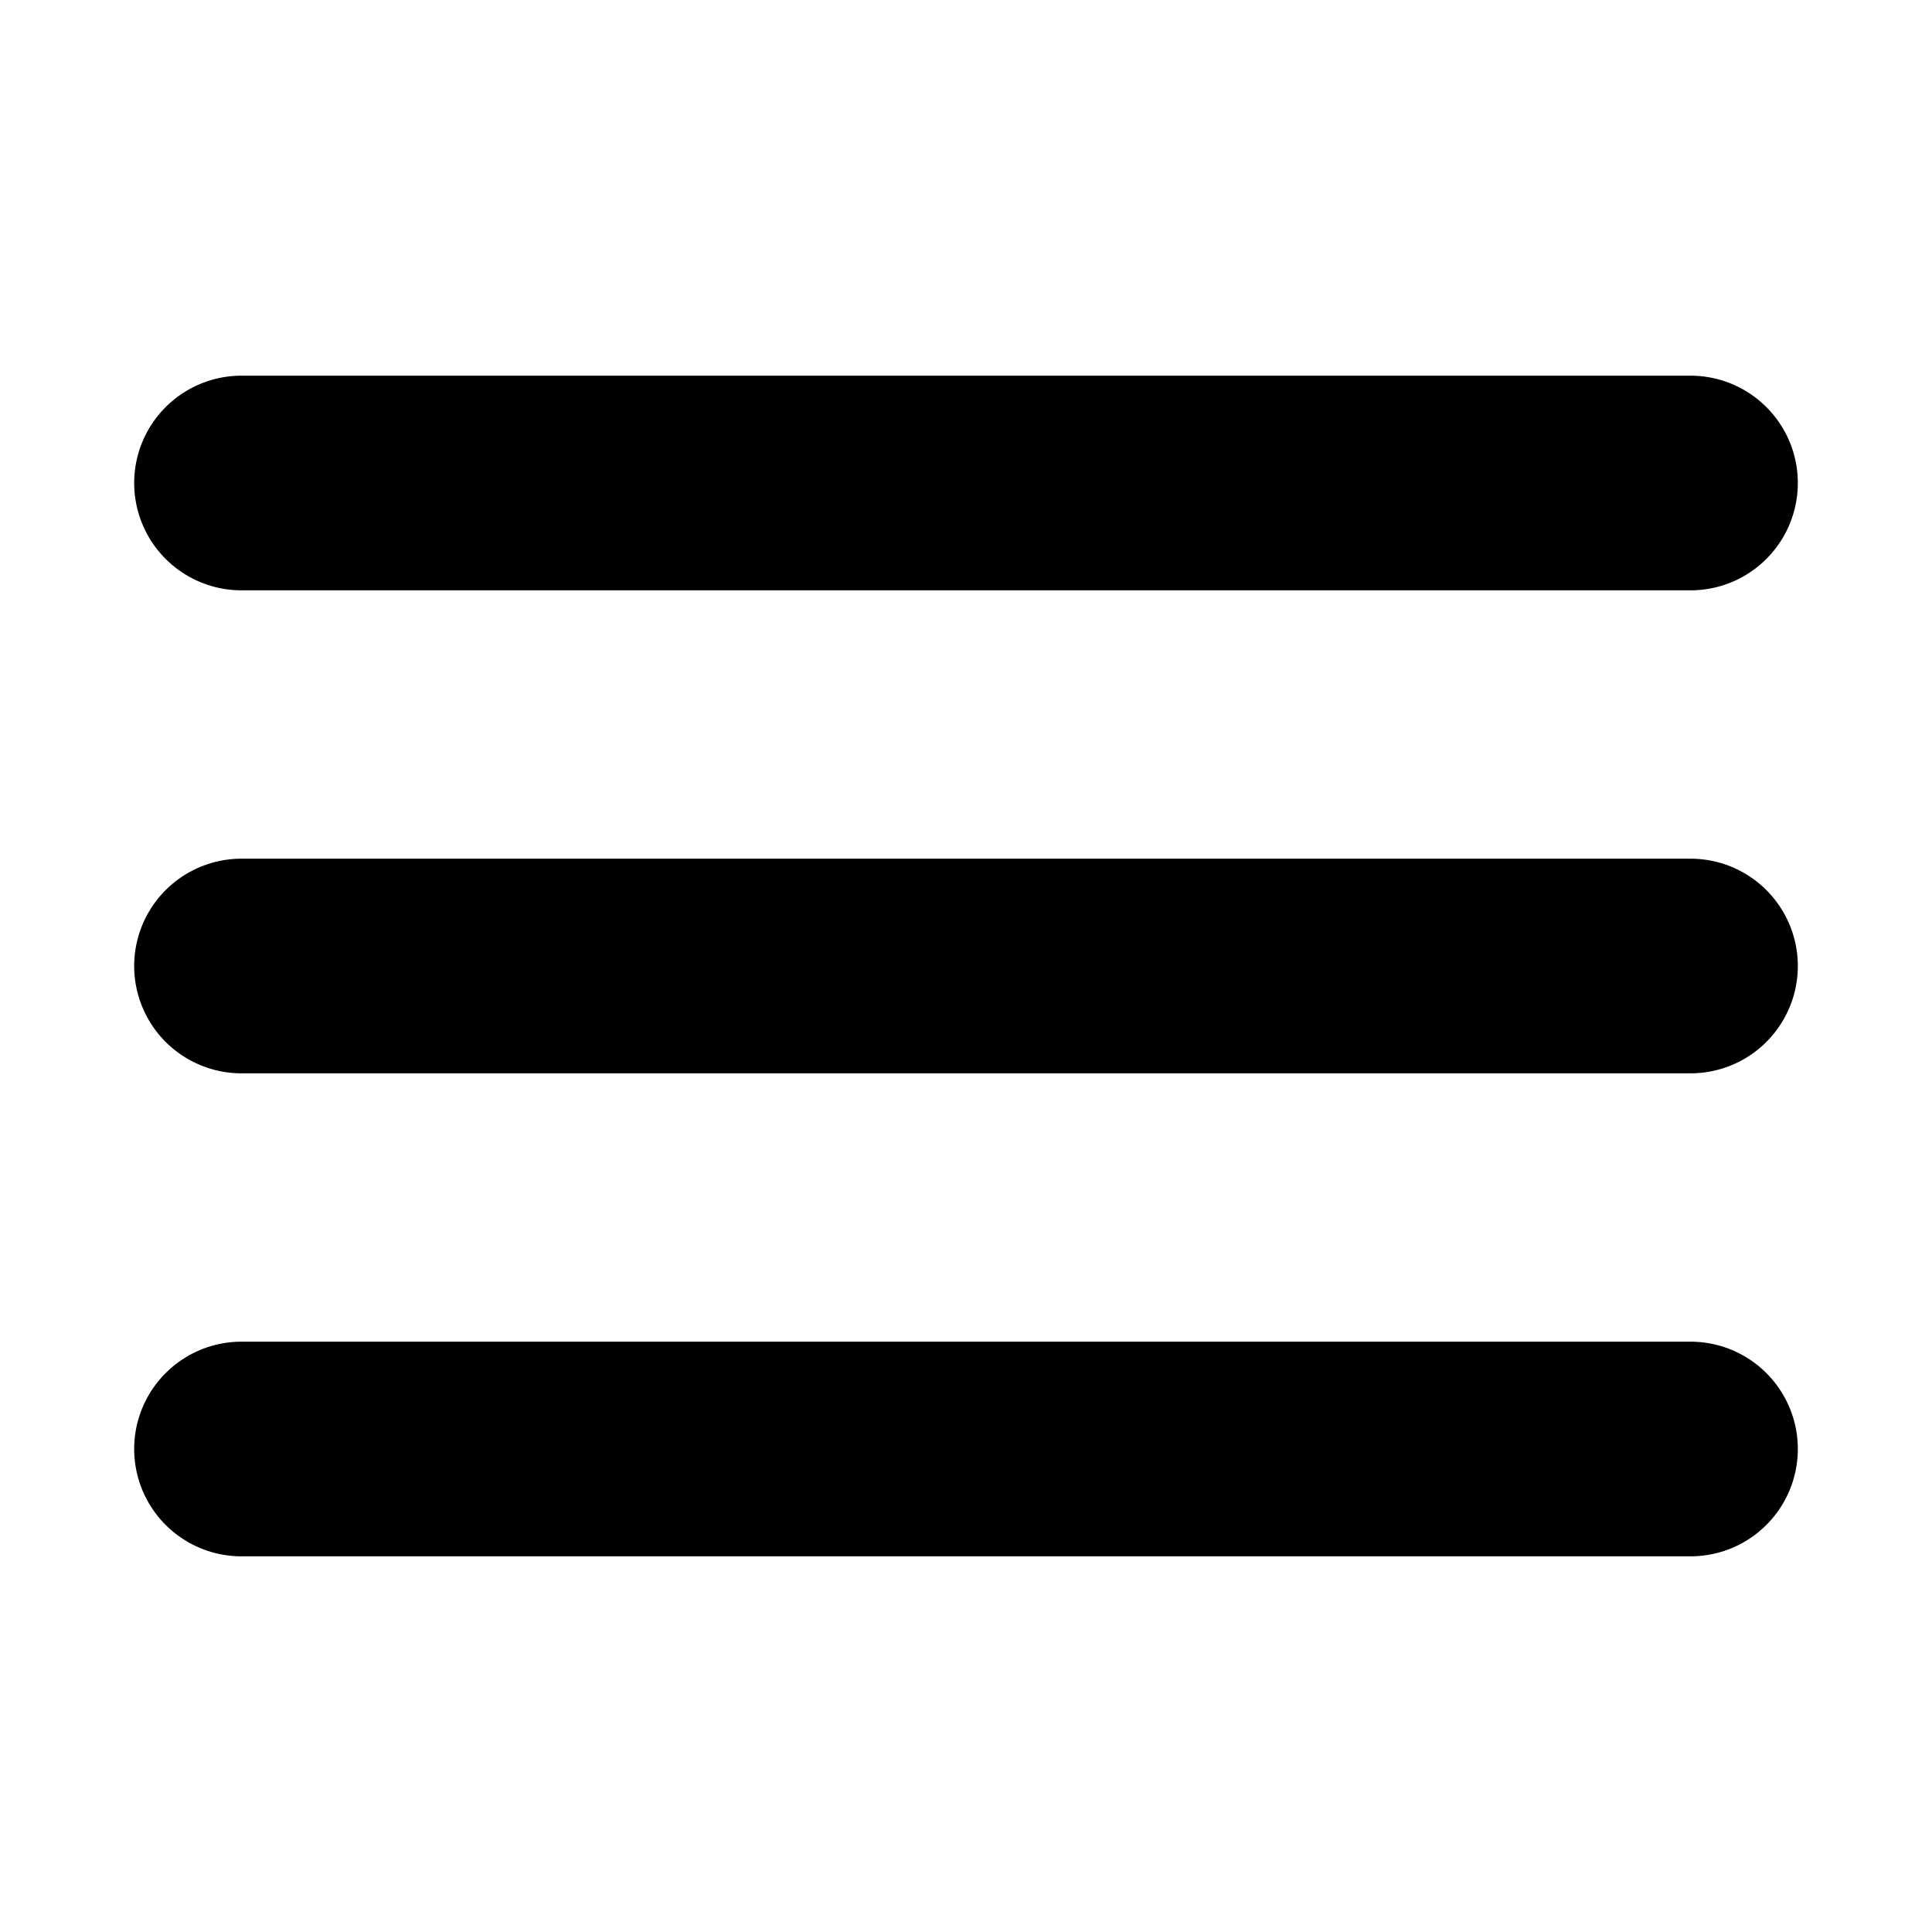
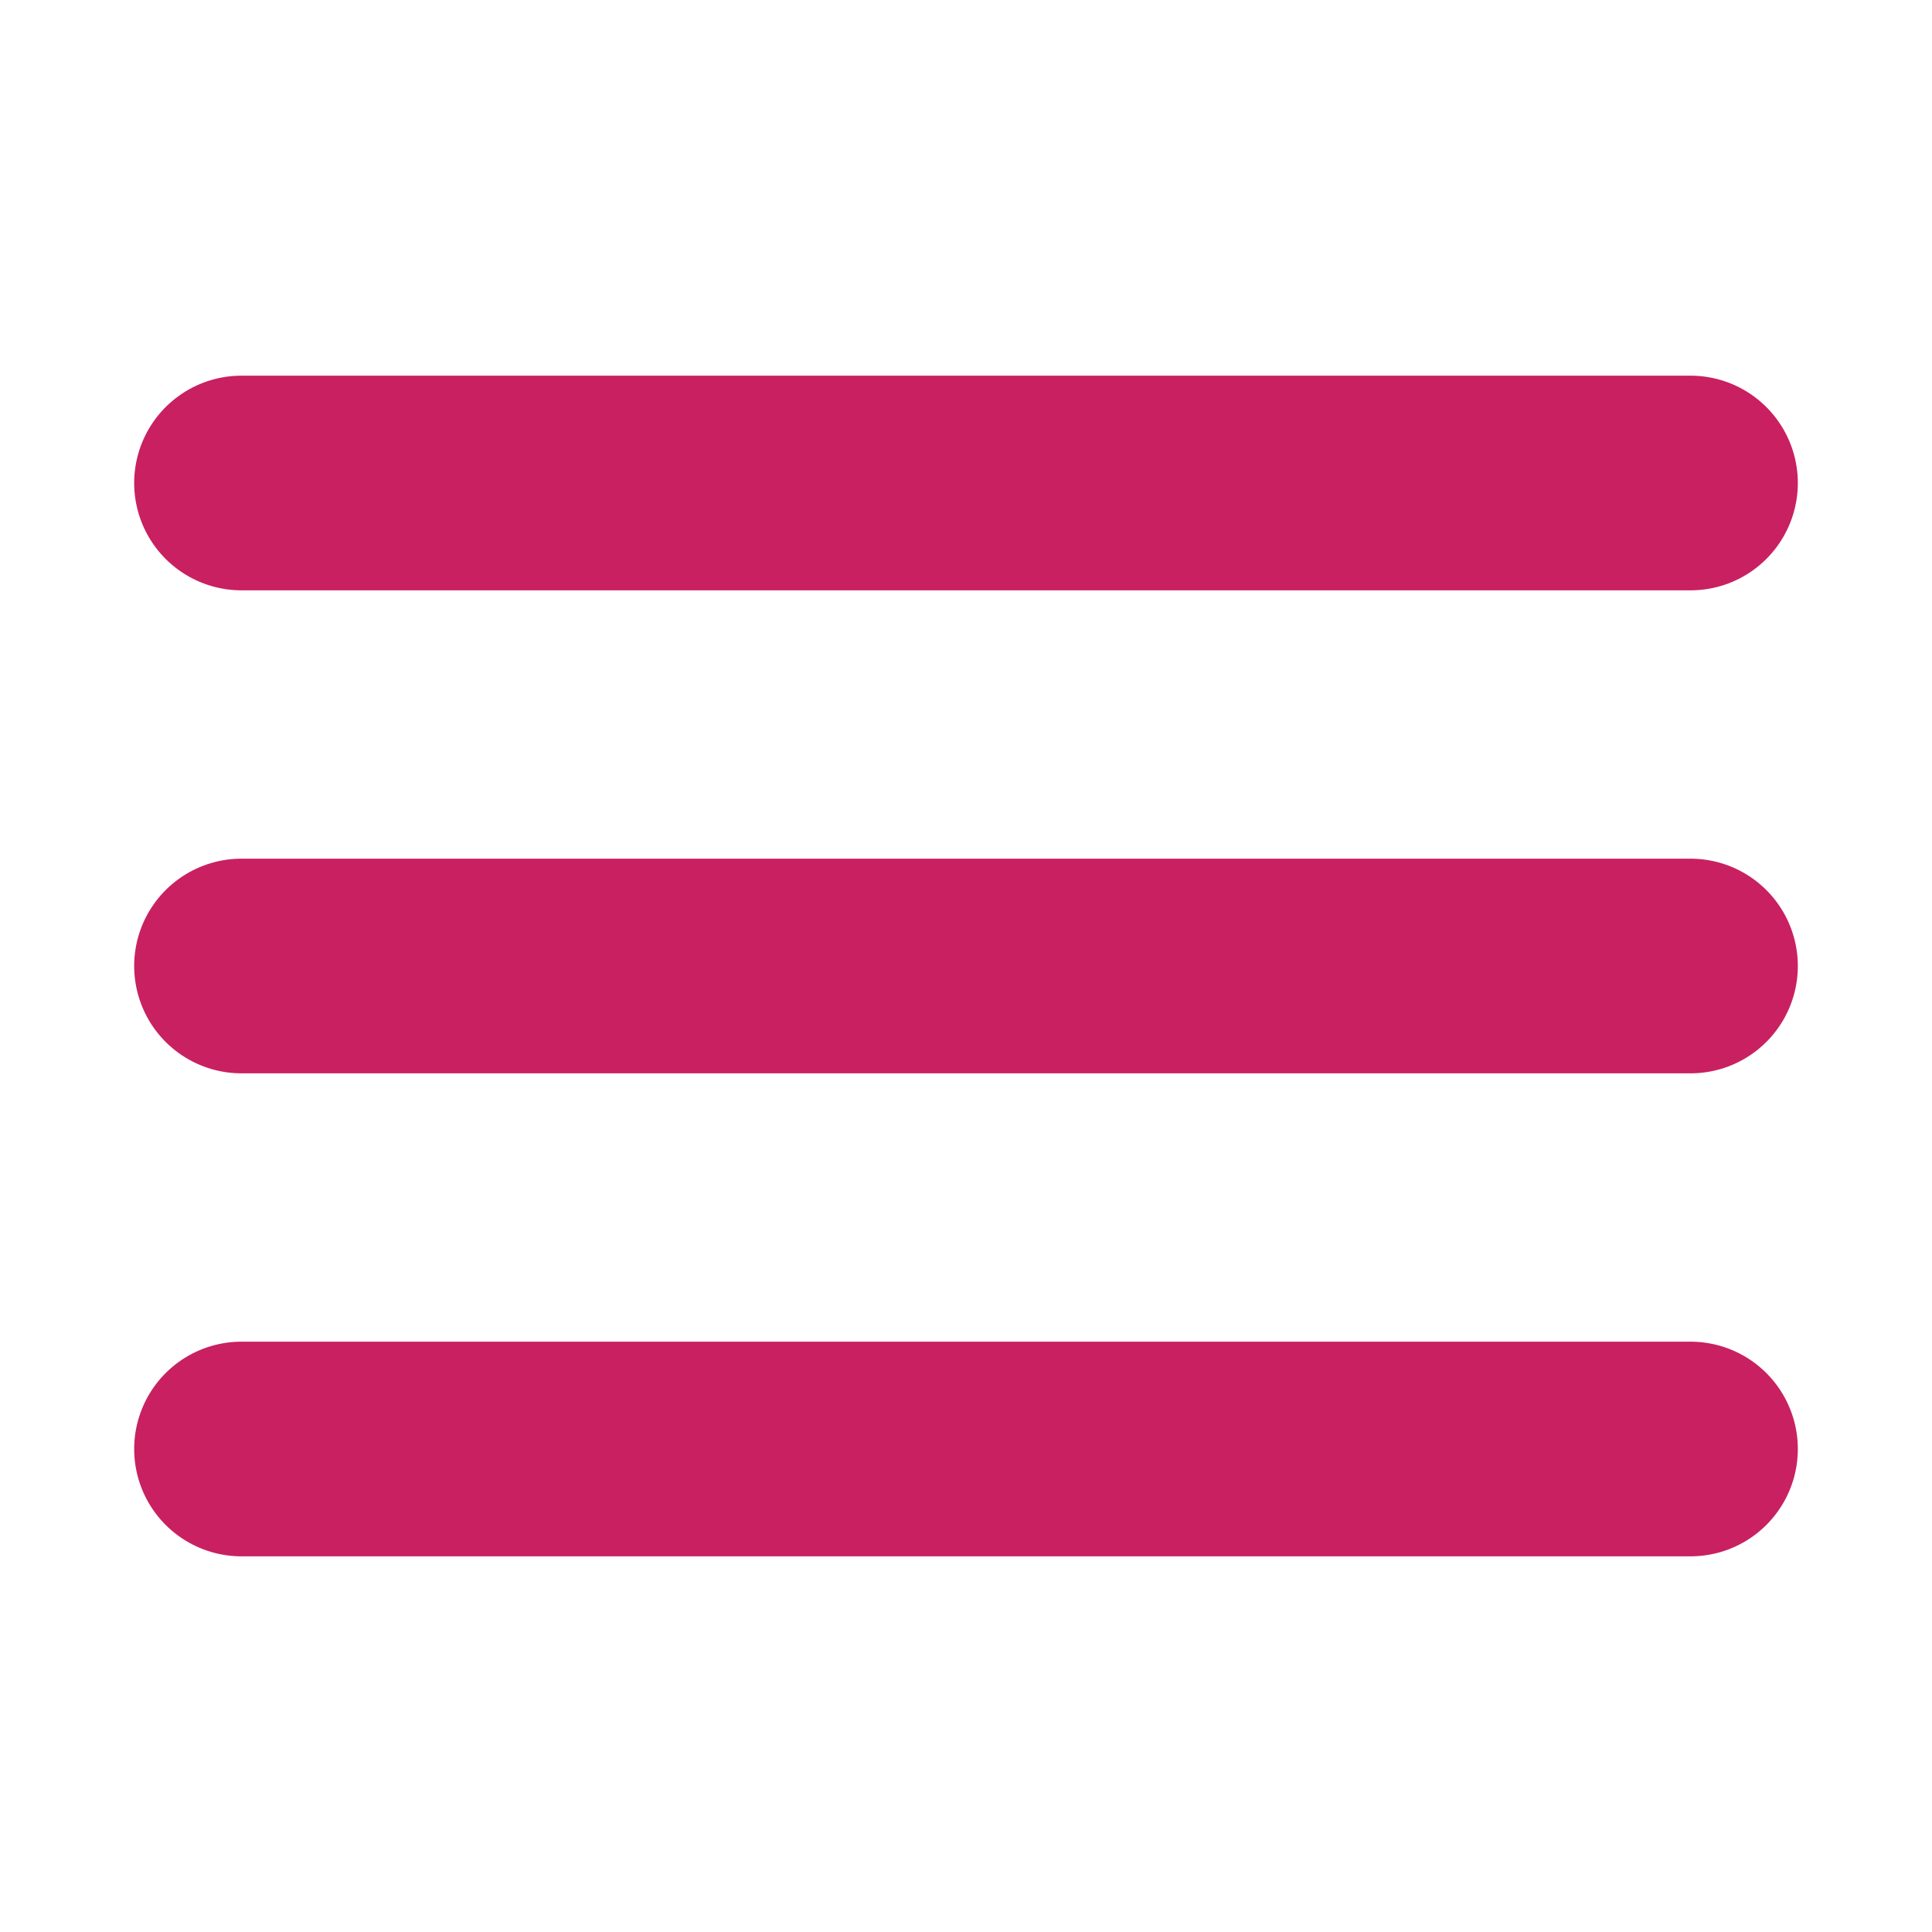
<svg xmlns="http://www.w3.org/2000/svg" width="18" height="18" viewBox="0 0 18 18" fill="none">
-   <path d="M2.25 9H15.75" stroke="black" stroke-width="2" stroke-linecap="round" stroke-linejoin="round" />
-   <path d="M2.25 4.5H15.75" stroke="black" stroke-width="2" stroke-linecap="round" stroke-linejoin="round" />
-   <path d="M2.25 13.5H15.75" stroke="black" stroke-width="2" stroke-linecap="round" stroke-linejoin="round" />
+   <path d="M2.25 9H15.75" stroke="#C92061" stroke-width="2" stroke-linecap="round" stroke-linejoin="round" />
+   <path d="M2.25 4.5H15.75" stroke="#C92061" stroke-width="2" stroke-linecap="round" stroke-linejoin="round" />
+   <path d="M2.25 13.5H15.75" stroke="#C92061" stroke-width="2" stroke-linecap="round" stroke-linejoin="round" />
</svg>
